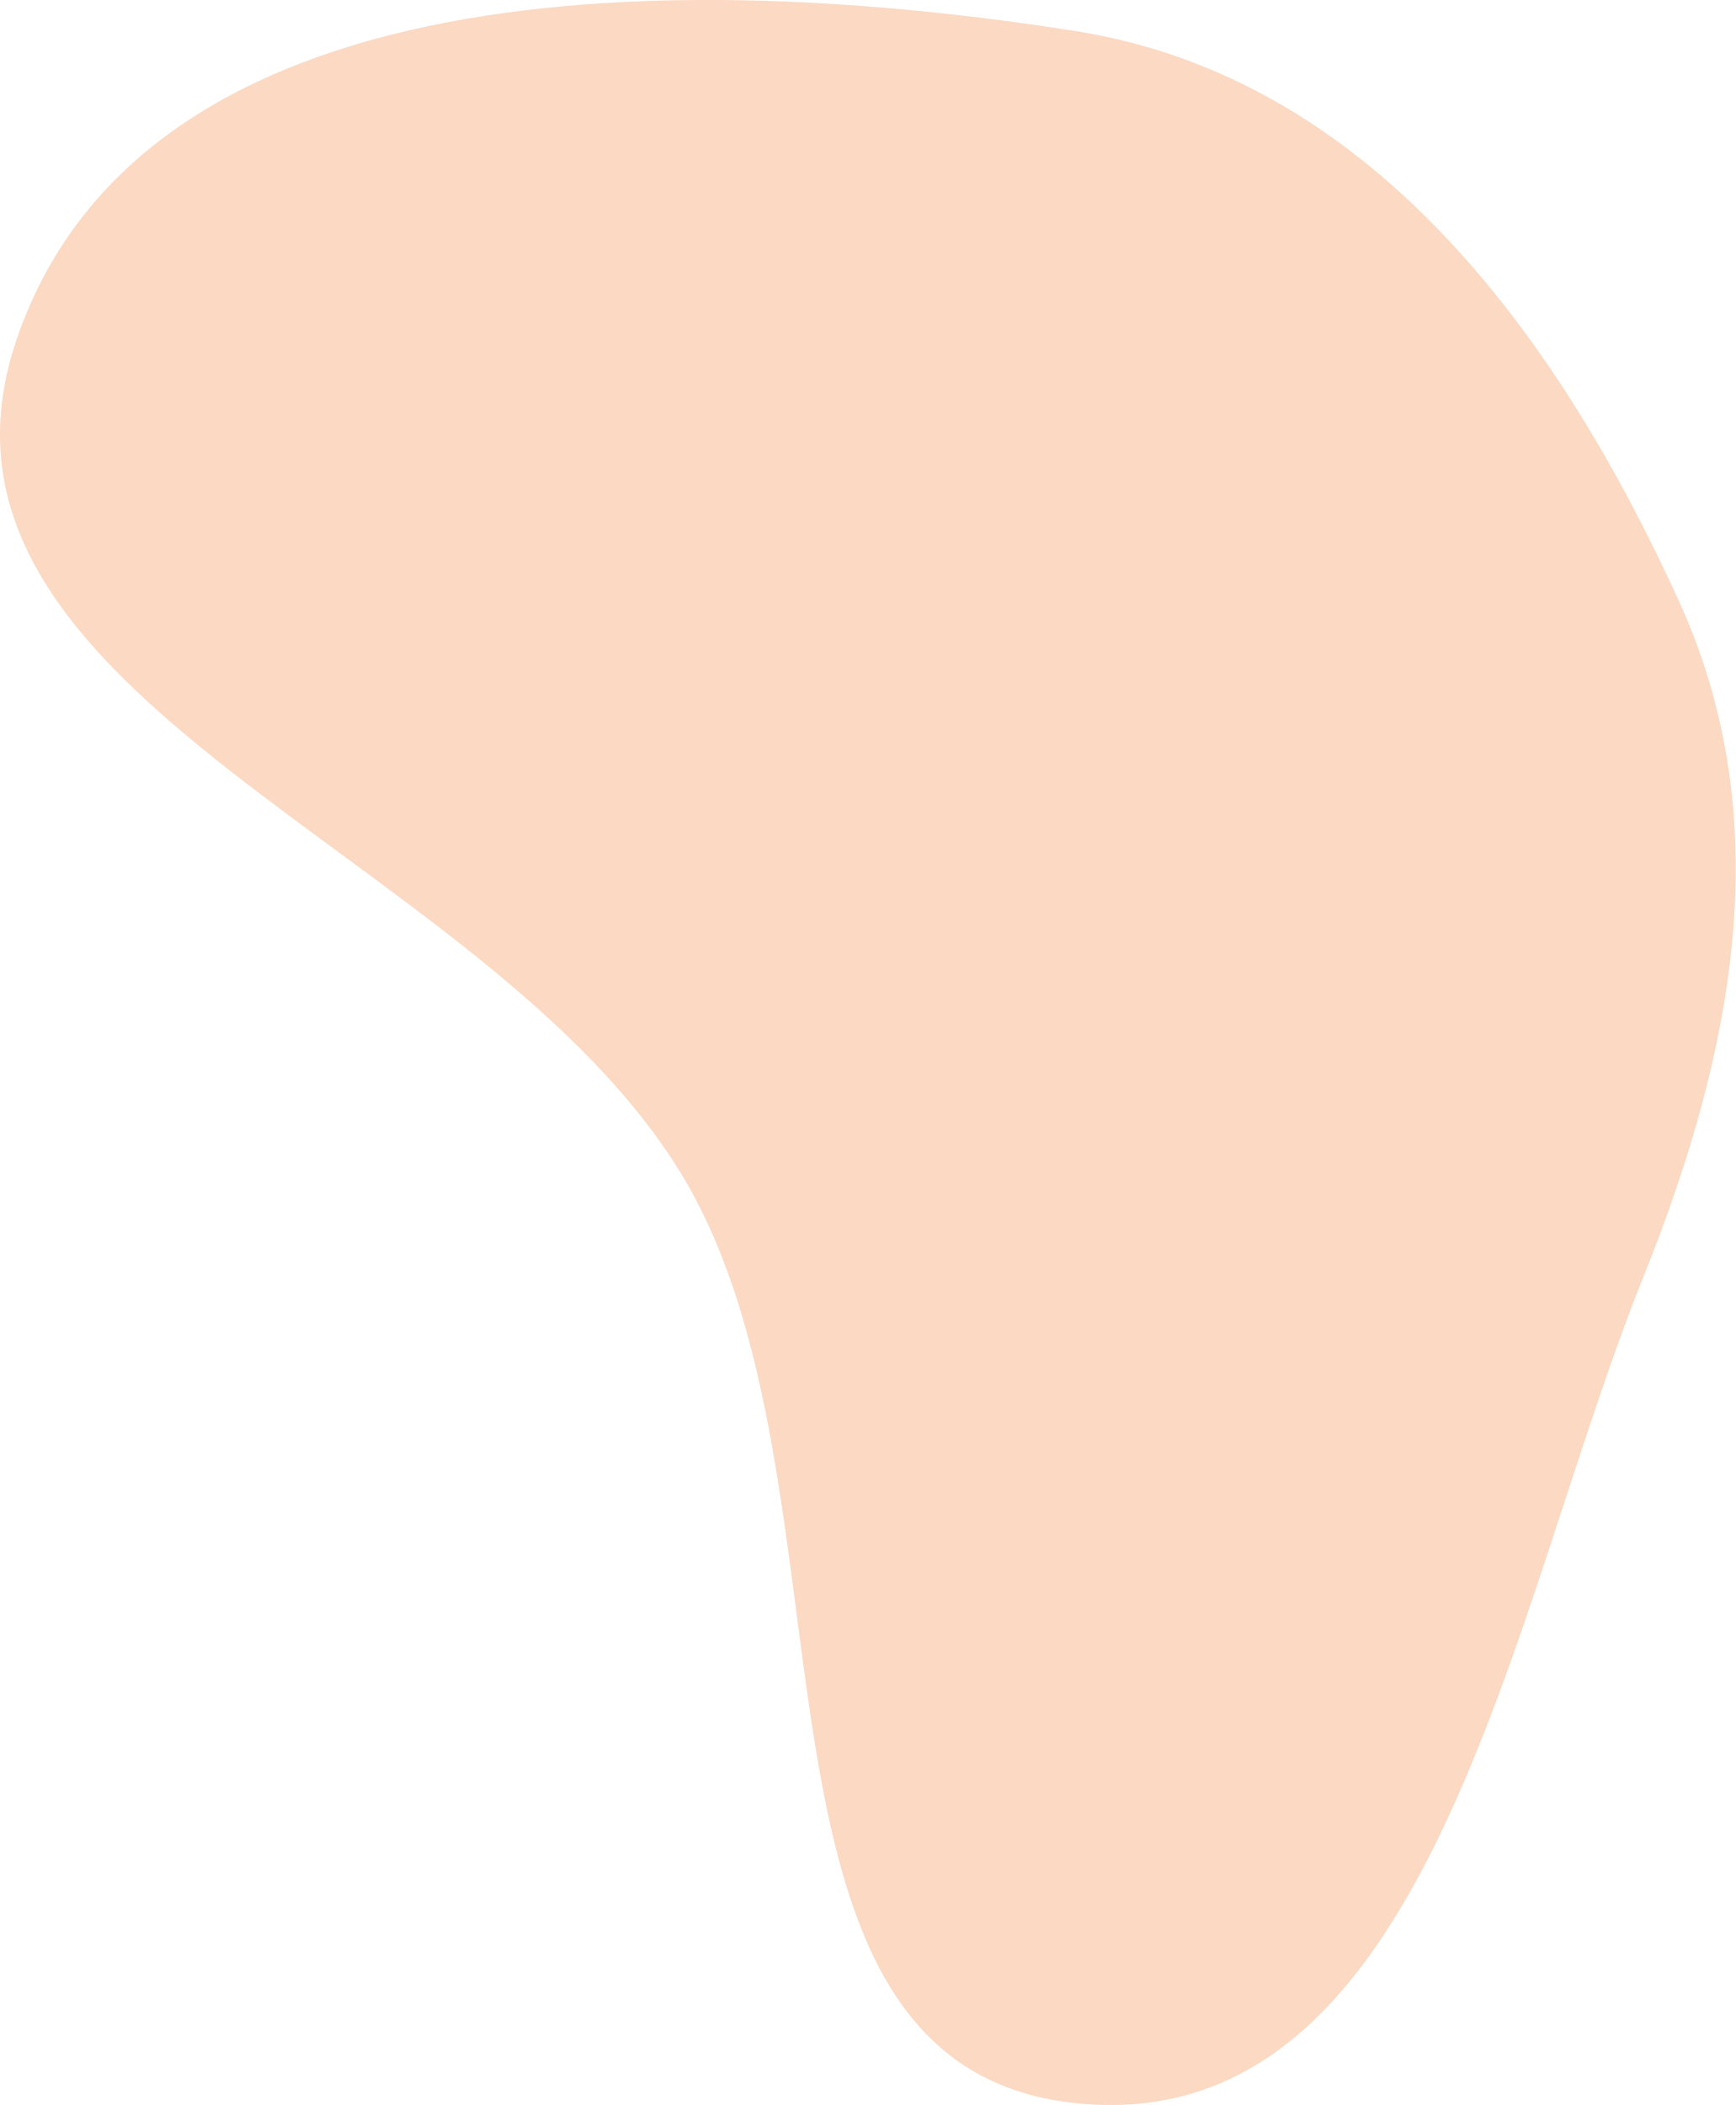
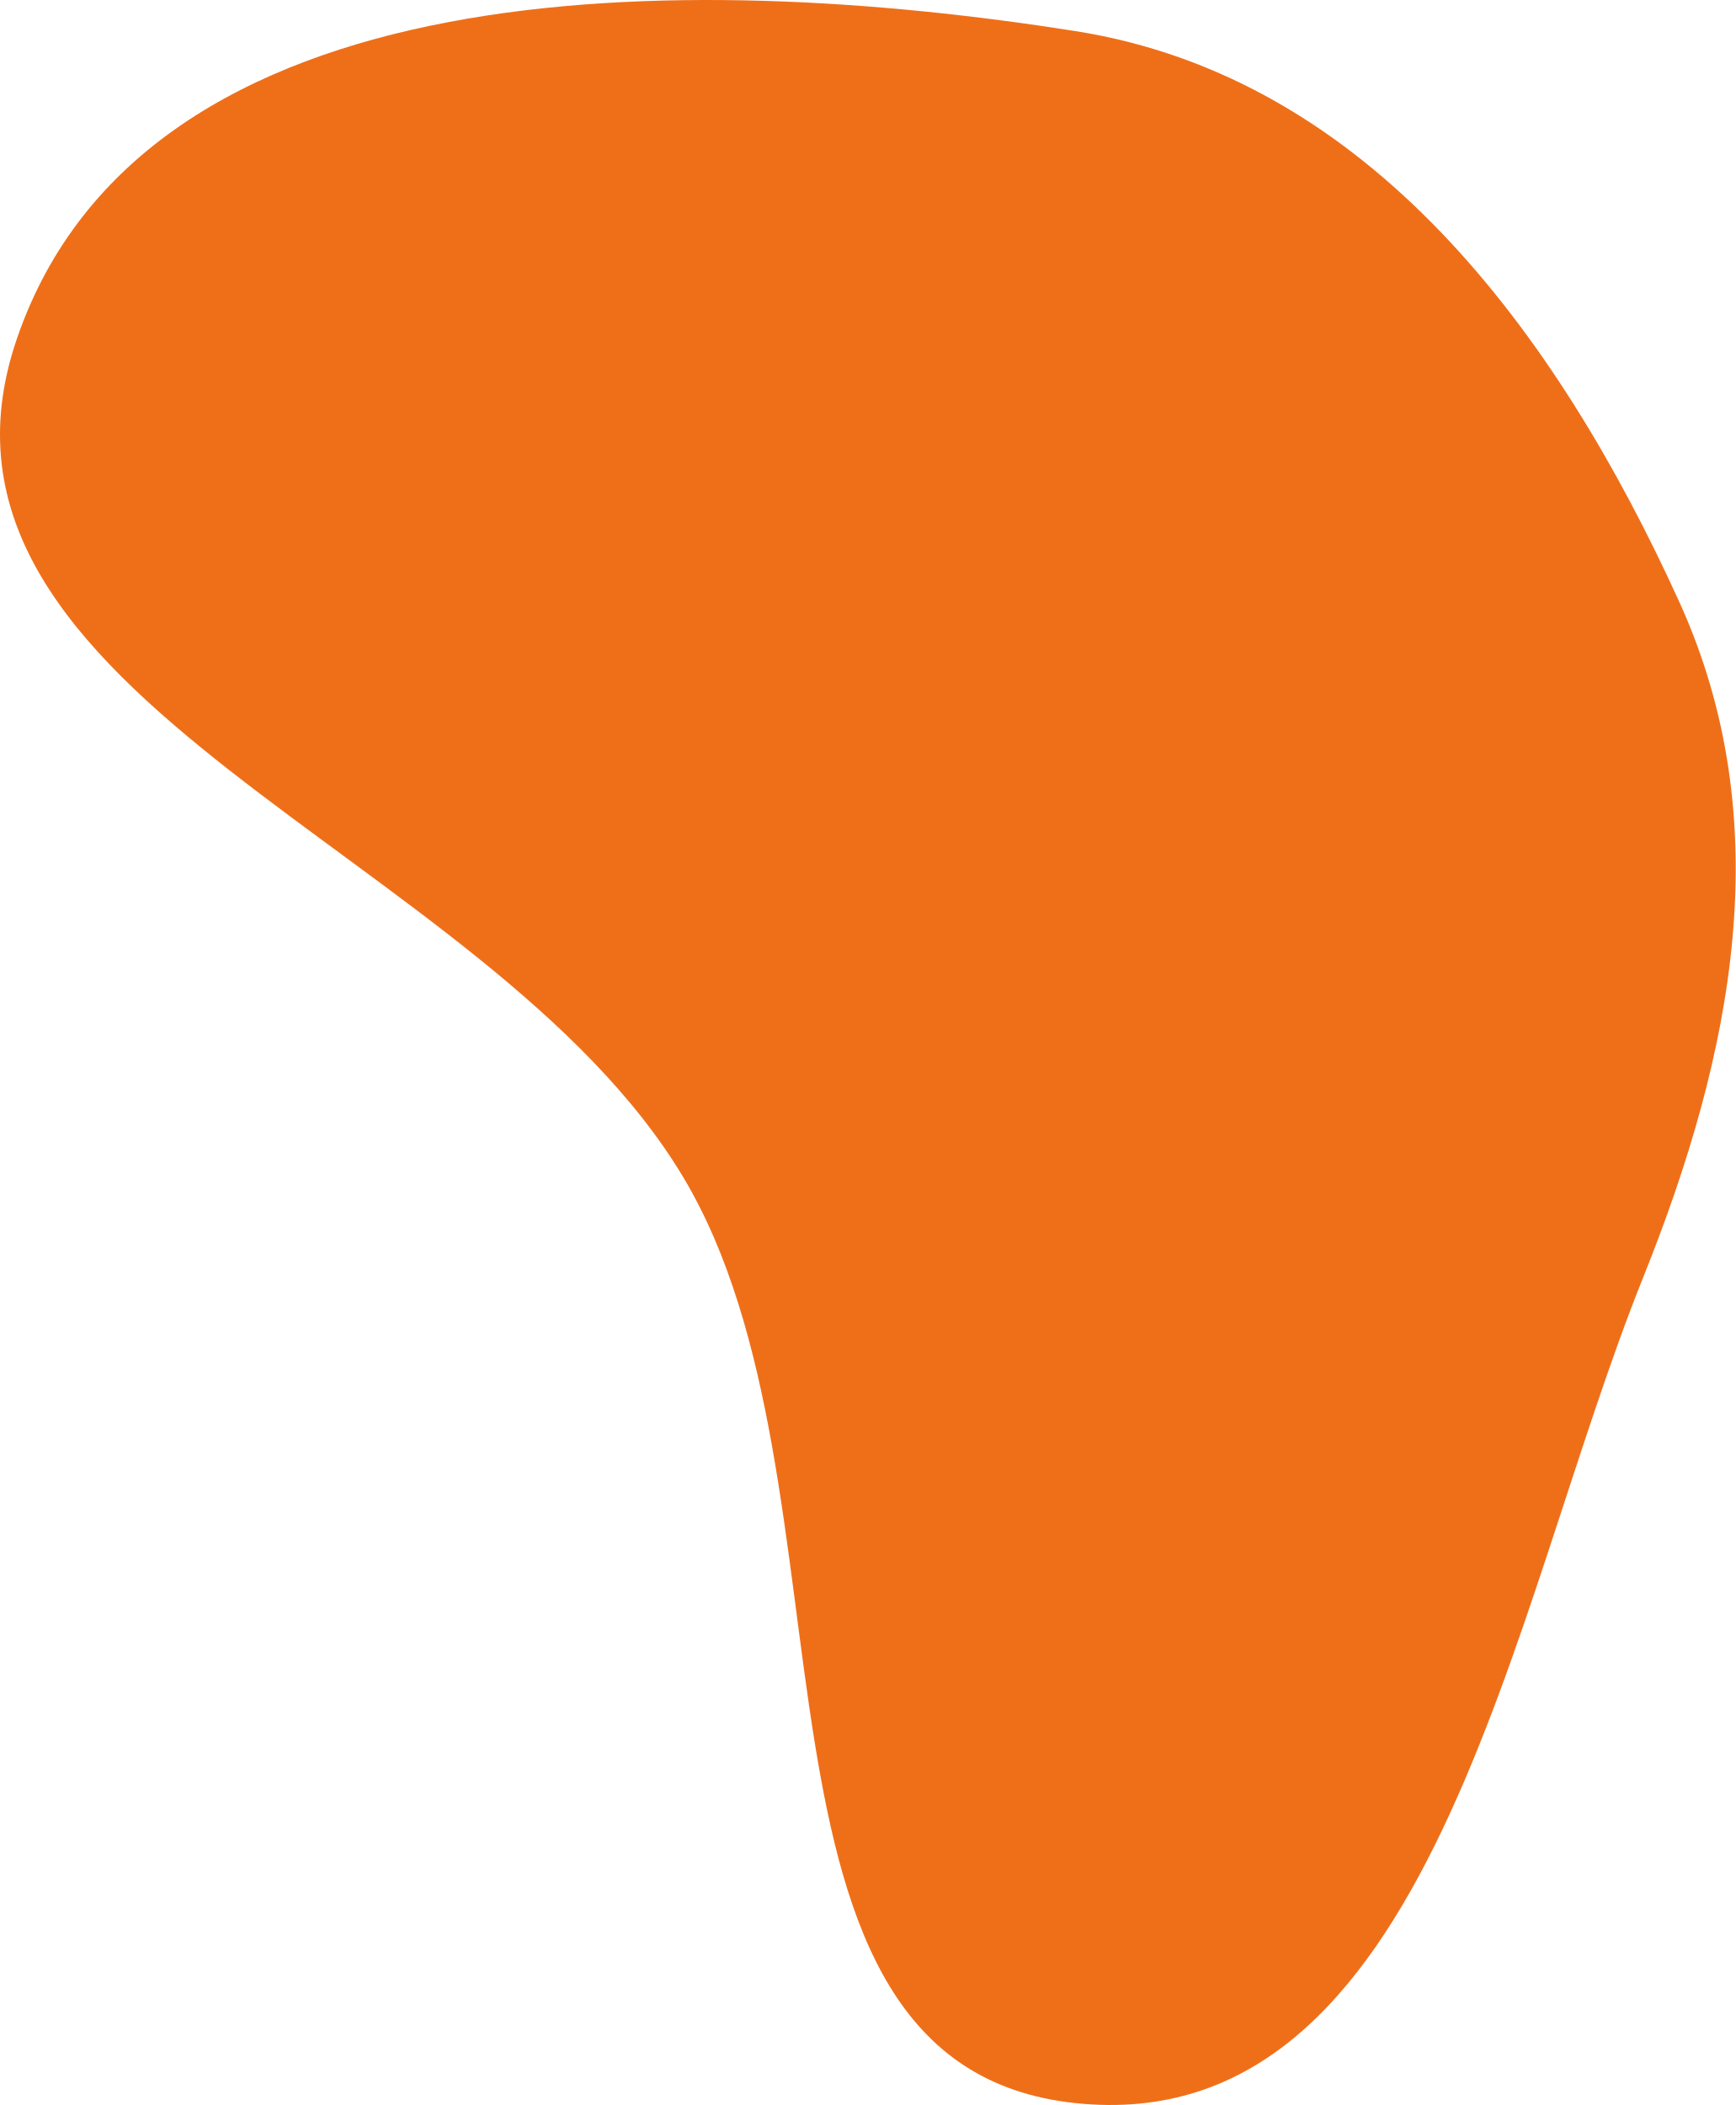
<svg xmlns="http://www.w3.org/2000/svg" width="712.928" height="864.507" viewBox="0 0 712.928 864.507">
-   <path id="Path_1004" data-name="Path 1004" d="M645.23,250.877C765.6,269.9,842.661,374.225,893.157,485.131c41.174,90.431,22.244,185.534-14.819,277.726-54.823,136.37-86.938,354.359-233.108,338.978-146.821-15.45-85.272-253.885-161.236-380.473C403.176,586.682,159.485,525.809,210.405,377.225c52.446-153.036,275.035-151.6,434.825-126.348" transform="translate(-203.475 -238.1)" fill="#ed5f00" opacity="0.24" />
+   <path id="Path_1004" data-name="Path 1004" d="M645.23,250.877C765.6,269.9,842.661,374.225,893.157,485.131c41.174,90.431,22.244,185.534-14.819,277.726-54.823,136.37-86.938,354.359-233.108,338.978-146.821-15.45-85.272-253.885-161.236-380.473C403.176,586.682,159.485,525.809,210.405,377.225c52.446-153.036,275.035-151.6,434.825-126.348" transform="translate(-203.475 -238.1)" fill="#ed5f00" opacity="0.9" />
</svg>
